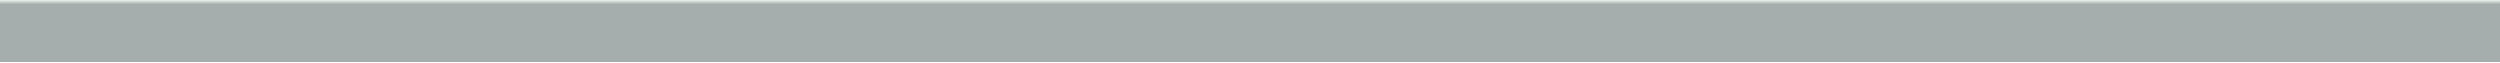
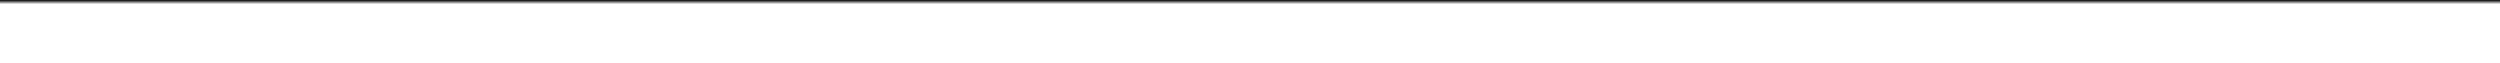
<svg xmlns="http://www.w3.org/2000/svg" width="600pt" height="15pt" viewBox="0 0 600 15" version="1.1" shape-rendering="crispEdges">
  <defs>
    <linearGradient id="linear0" gradientUnits="userSpaceOnUse" x1="0" y1="0" x2="0" y2="1">
-       <stop offset="0" style="stop-color:rgb(91%,96%,93%);stop-opacity:1;" />
-       <stop offset="1" style="stop-color:rgb(65%,68%,68%);stop-opacity:1;" />
+       <stop offset="0" style="stop-color:rgb(0%,0%,0%);stop-opacity:1;" />
+       <stop offset="1" style="stop-color:rgb(100%,100%,100%);stop-opacity:1;" />
    </linearGradient>
    <linearGradient id="linear1" gradientUnits="userSpaceOnUse" x1="0" y1="0" x2="0" y2="1">
-       <stop offset="0" style="stop-color:rgb(91%,96%,93%);stop-opacity:1;" />
-       <stop offset="1" style="stop-color:rgb(65%,68%,68%);stop-opacity:1;" />
+       <stop offset="0" style="stop-color:rgb(0%,0%,0%);stop-opacity:1;" />
+       <stop offset="1" style="stop-color:rgb(100%,100%,100%);stop-opacity:1;" />
    </linearGradient>
    <linearGradient id="linear2" gradientUnits="userSpaceOnUse" x1="0" y1="0" x2="0" y2="1">
-       <stop offset="0" style="stop-color:rgb(91%,96%,93%);stop-opacity:1;" />
-       <stop offset="1" style="stop-color:rgb(65%,68%,68%);stop-opacity:1;" />
+       <stop offset="0" style="stop-color:rgb(0%,0%,0%);stop-opacity:1;" />
+       <stop offset="1" style="stop-color:rgb(100%,100%,100%);stop-opacity:1;" />
    </linearGradient>
  </defs>
-   <g id="surface89">
+   <g id="surface93">
    <path style=" stroke:none;fill-rule:nonzero;fill:url(#linear0);" d="M 7.5 0 L 207.5 0 L 207.5 15 L 7.5 15 Z M 0 0 L 15 0 L 15 15 L 0 15 Z M 0 0 " />
    <path style=" stroke:none;fill-rule:nonzero;fill:url(#linear1);" d="M 207.5 0 L 407.5 0 L 407.5 15 L 207.5 15 Z M 200 0 L 215 0 L 215 15 L 200 15 Z M 200 0 " />
    <path style=" stroke:none;fill-rule:nonzero;fill:url(#linear2);" d="M 407.5 0 L 607.5 0 L 607.5 15 L 407.5 15 Z M 400 0 L 415 0 L 415 15 L 400 15 Z M 400 0 " />
  </g>
</svg>
